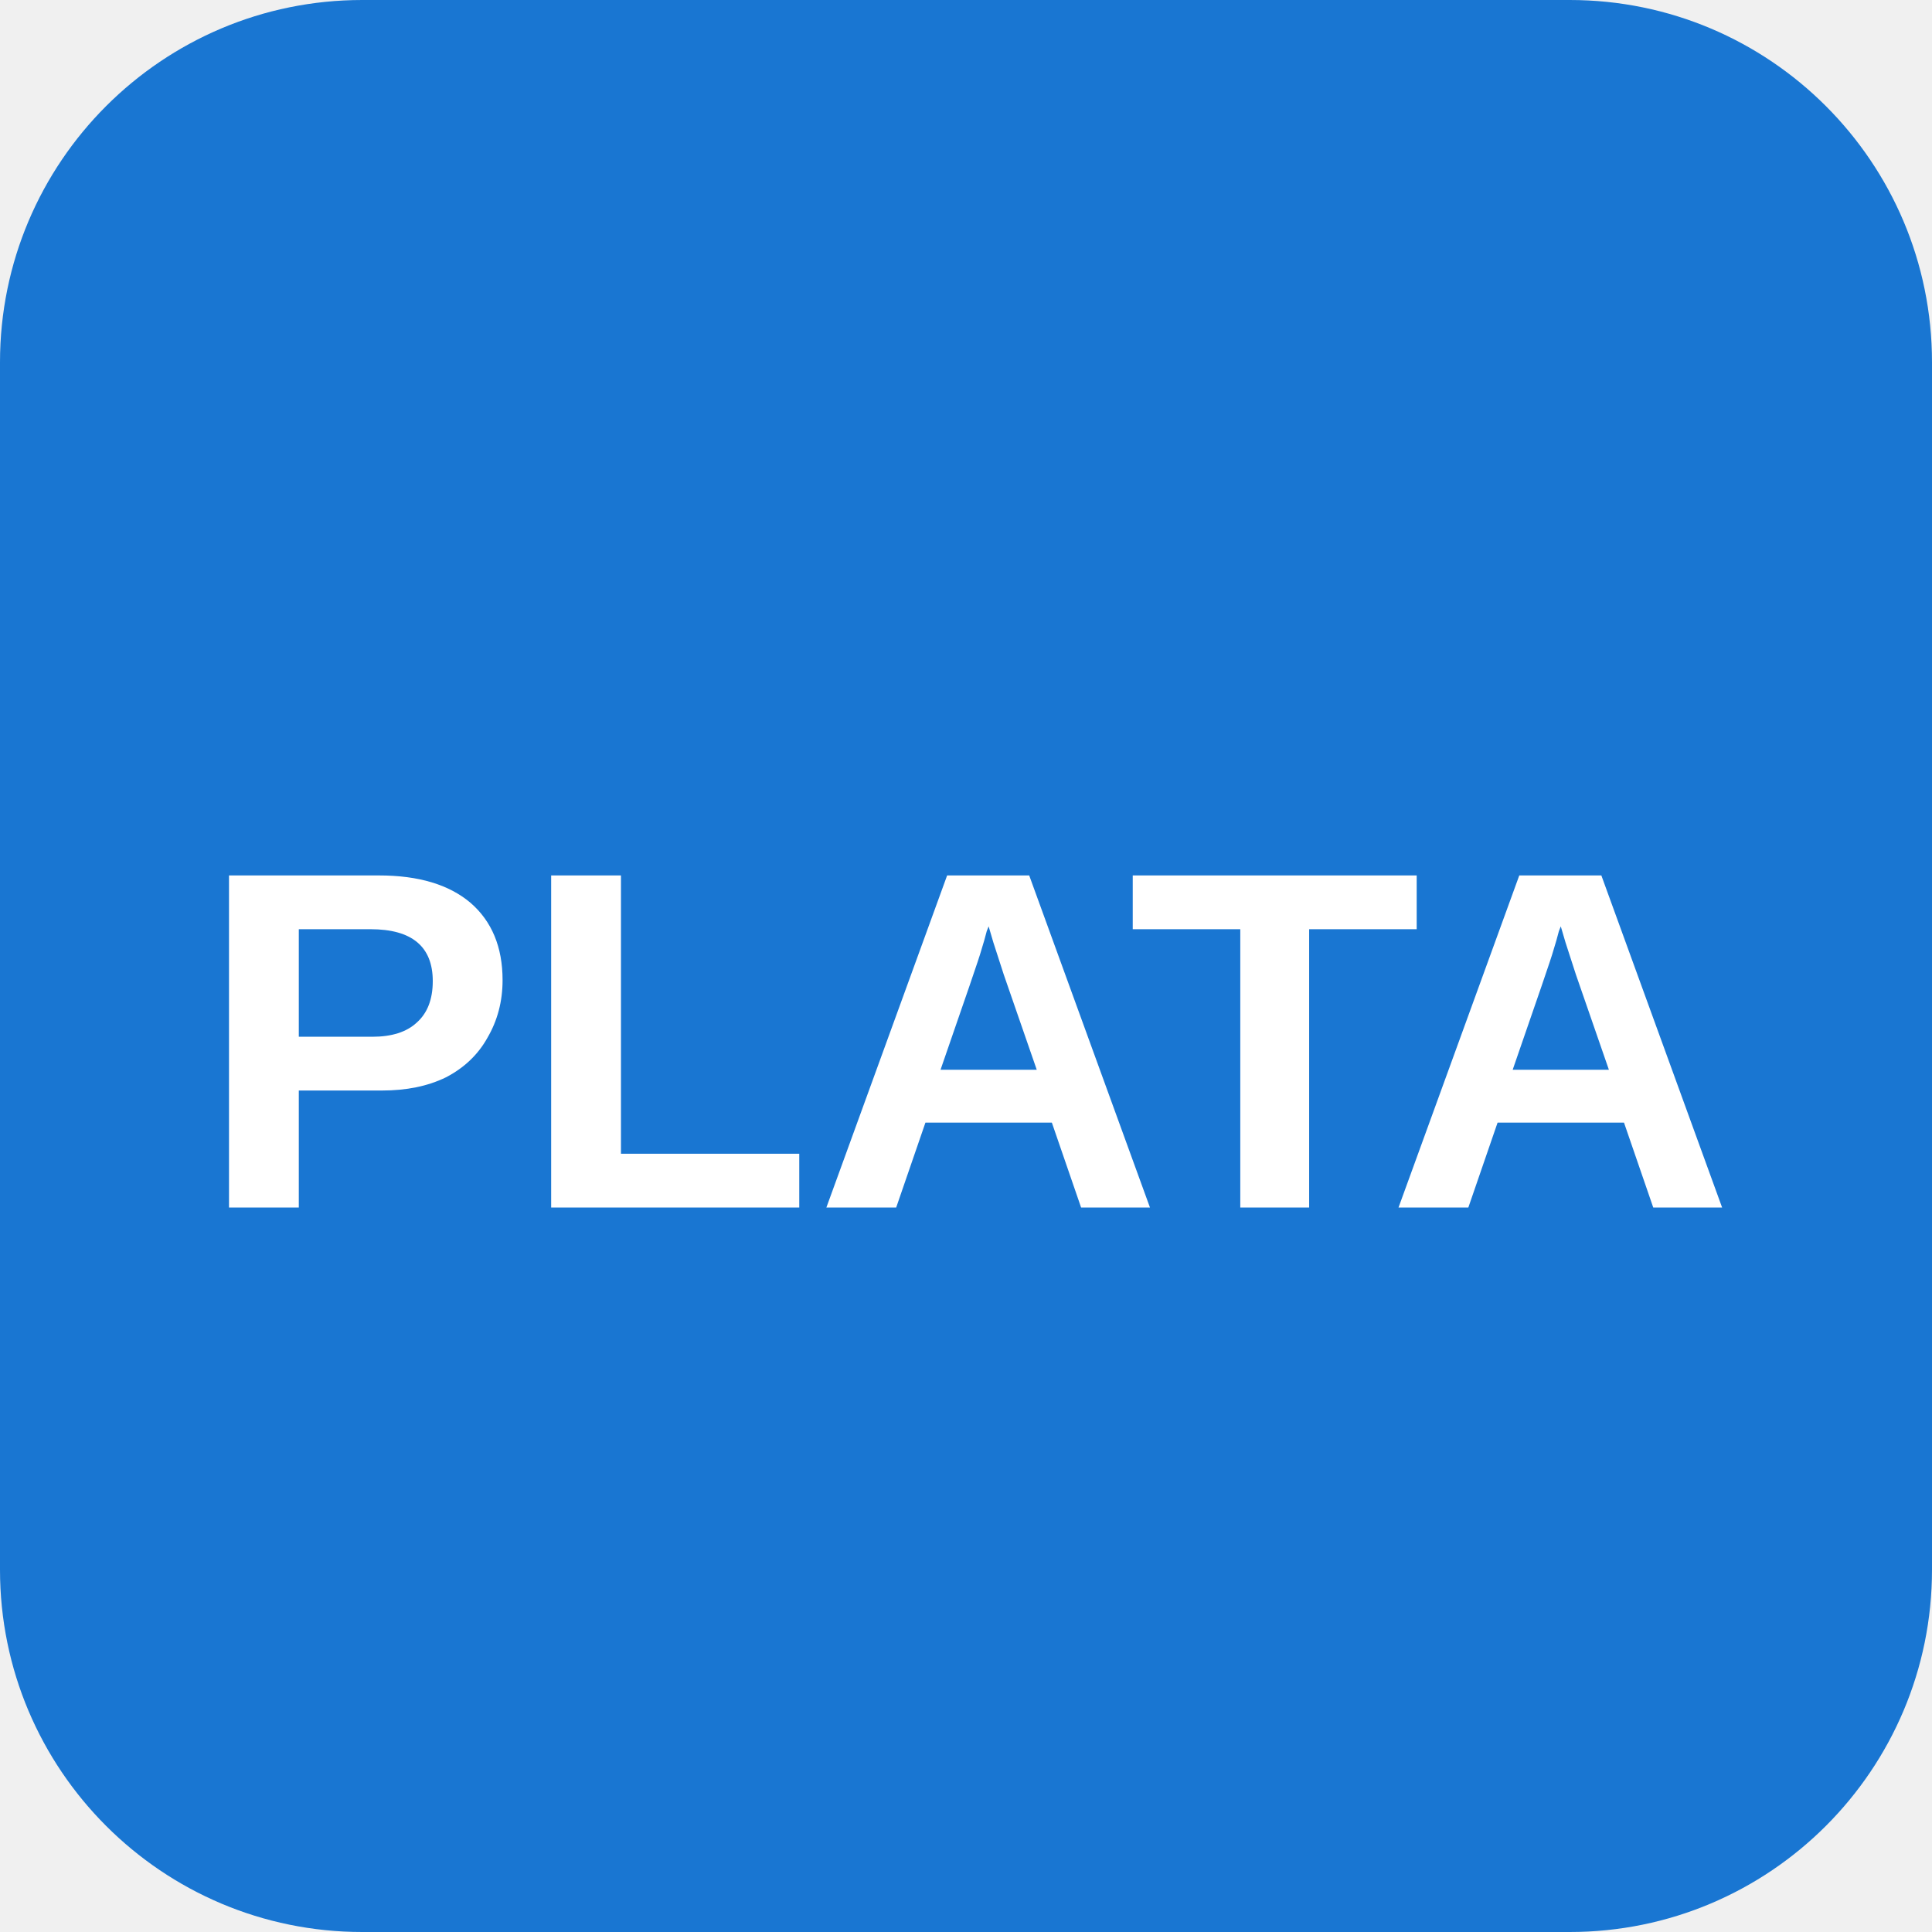
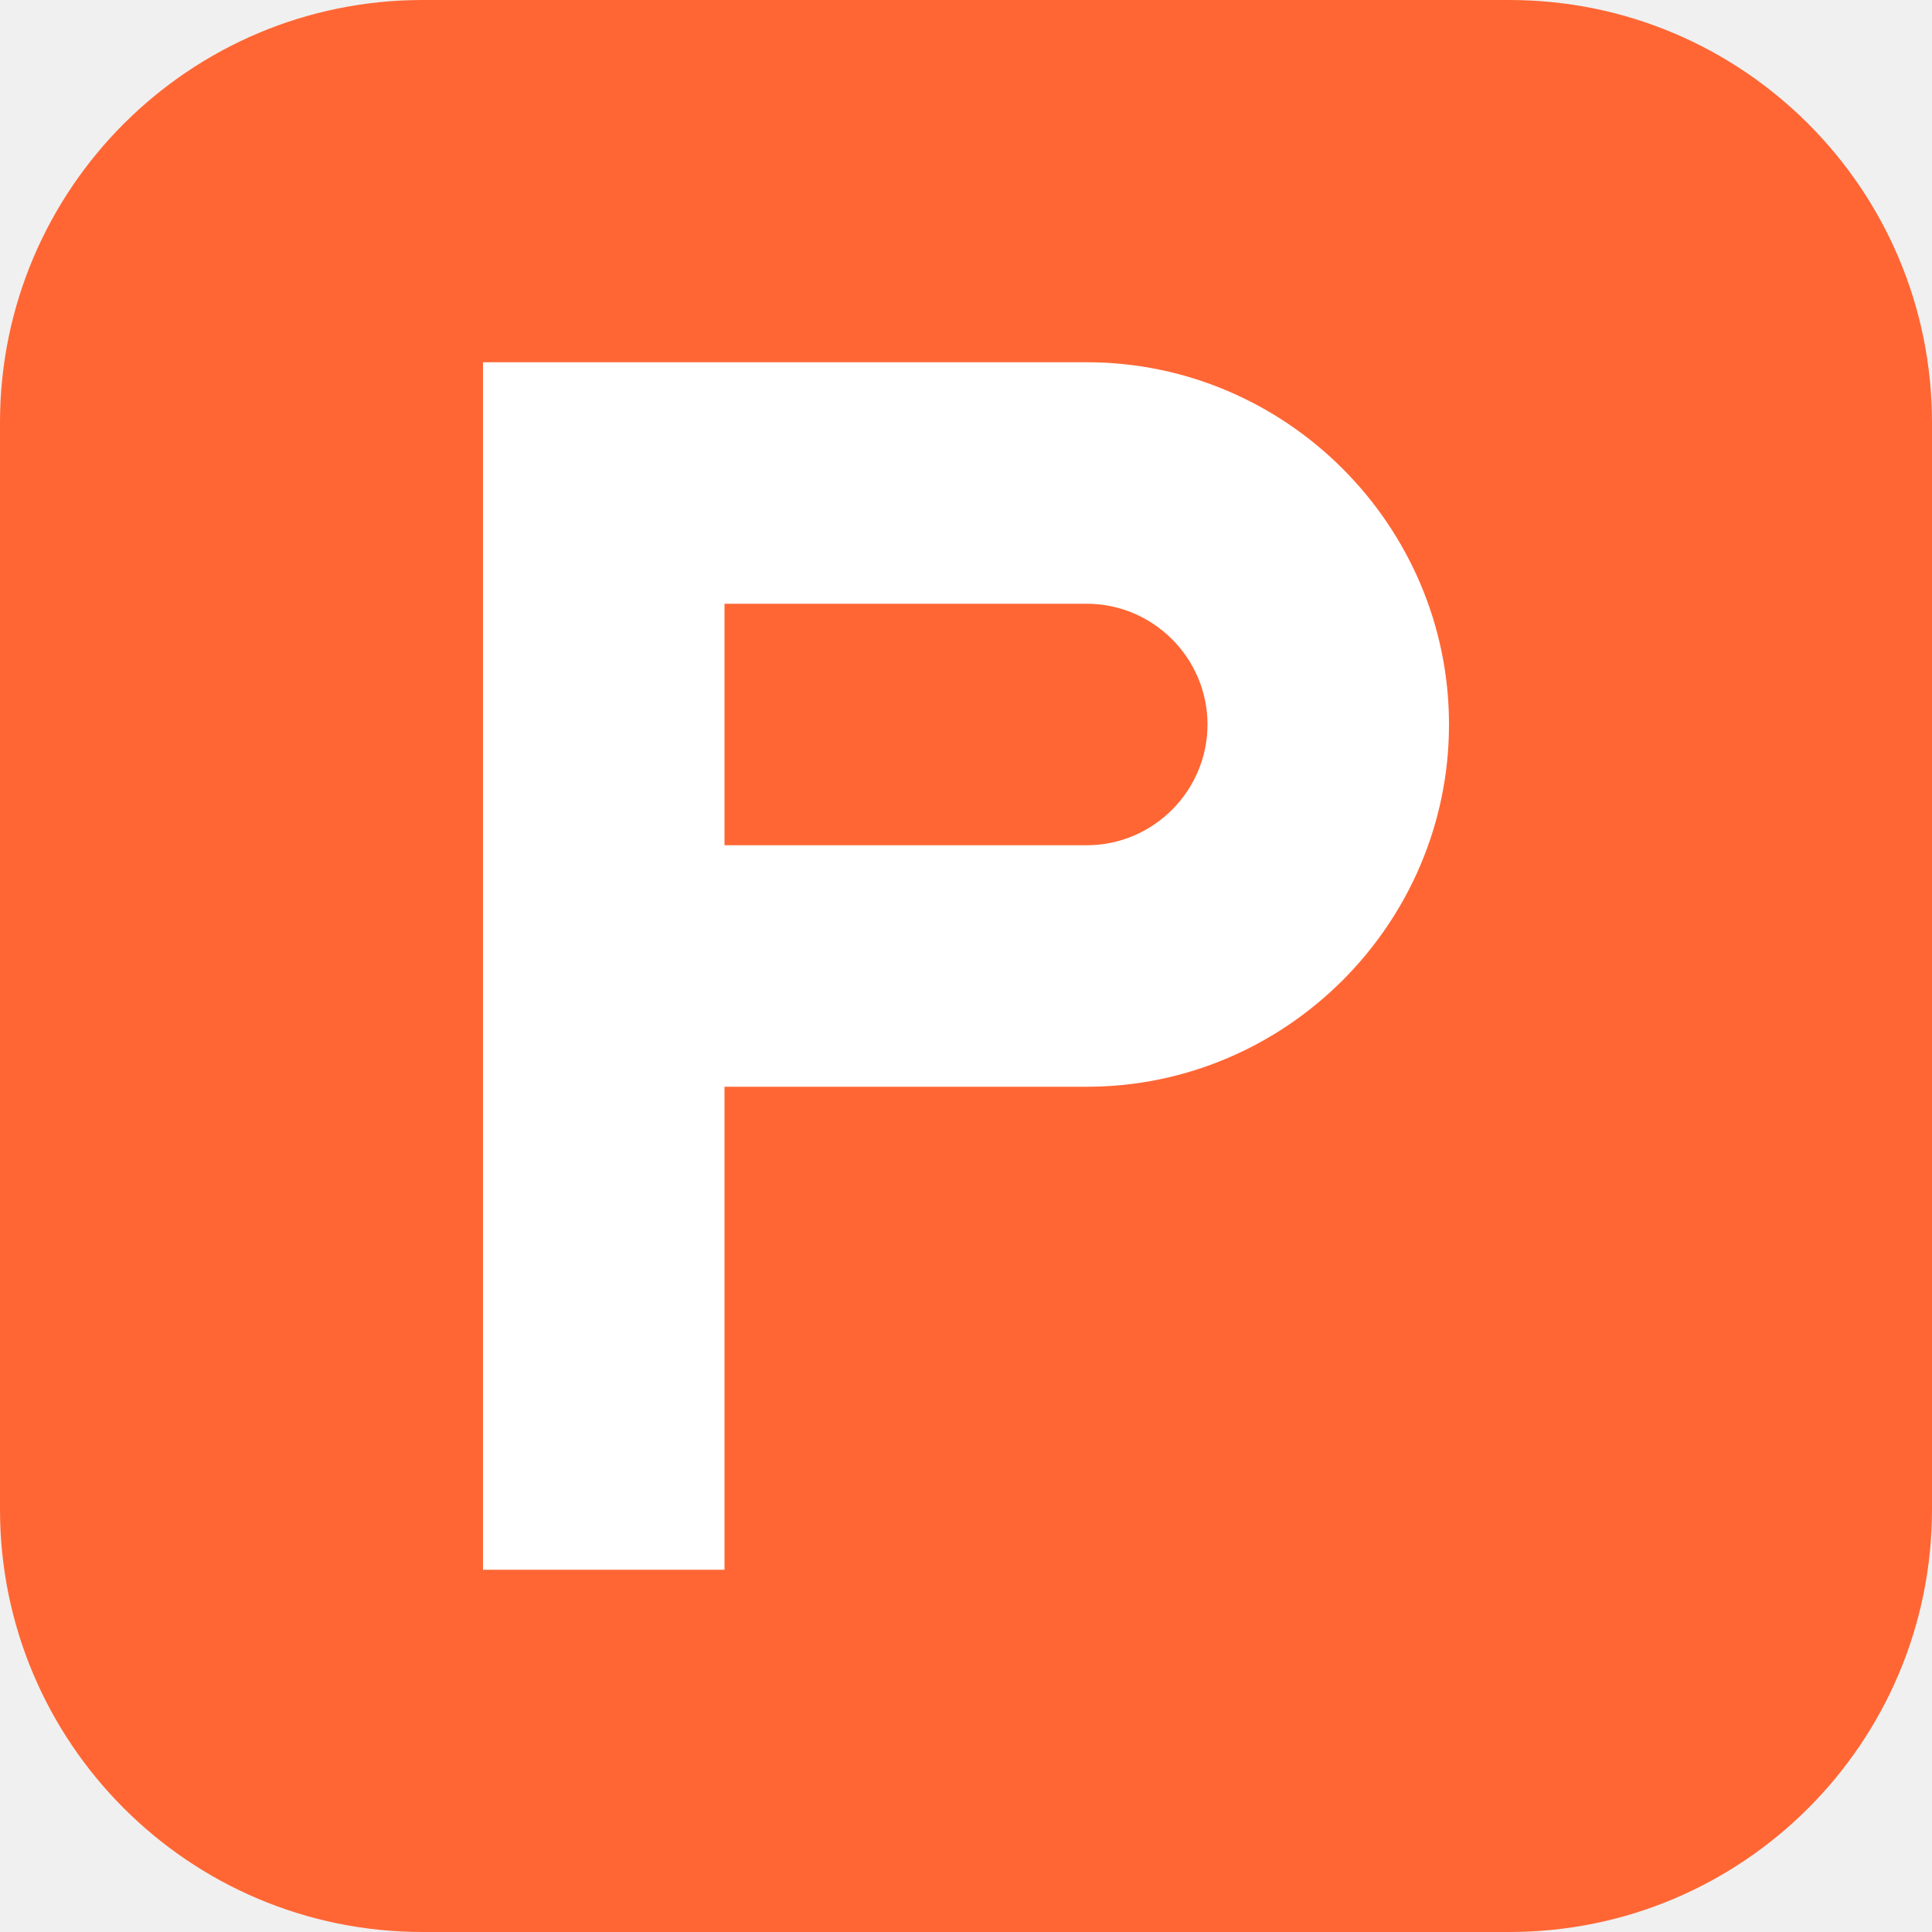
<svg xmlns="http://www.w3.org/2000/svg" viewBox="0 0 32 32">
-   <rect width="32" height="32" rx="6" fill="#1976d2" />
-   <text x="16" y="20" font-family="Arial, sans-serif" font-size="8" font-weight="bold" text-anchor="middle" fill="white">PLATA</text>
+   <rect width="32" height="32" rx="7" fill="#ff6634" />
+   <path d="M8 6 L8 26 L12 26 L12 18 L18 18 C21.3 18 24 15.3 24 12 C24 8.7 21.3 6 18 6 L8 6 Z M12 10 L18 10 C19.1 10 20 10.9 20 12 C20 13.1 19.1 14 18 14 L12 14 L12 10 Z" fill="white" />
</svg>
